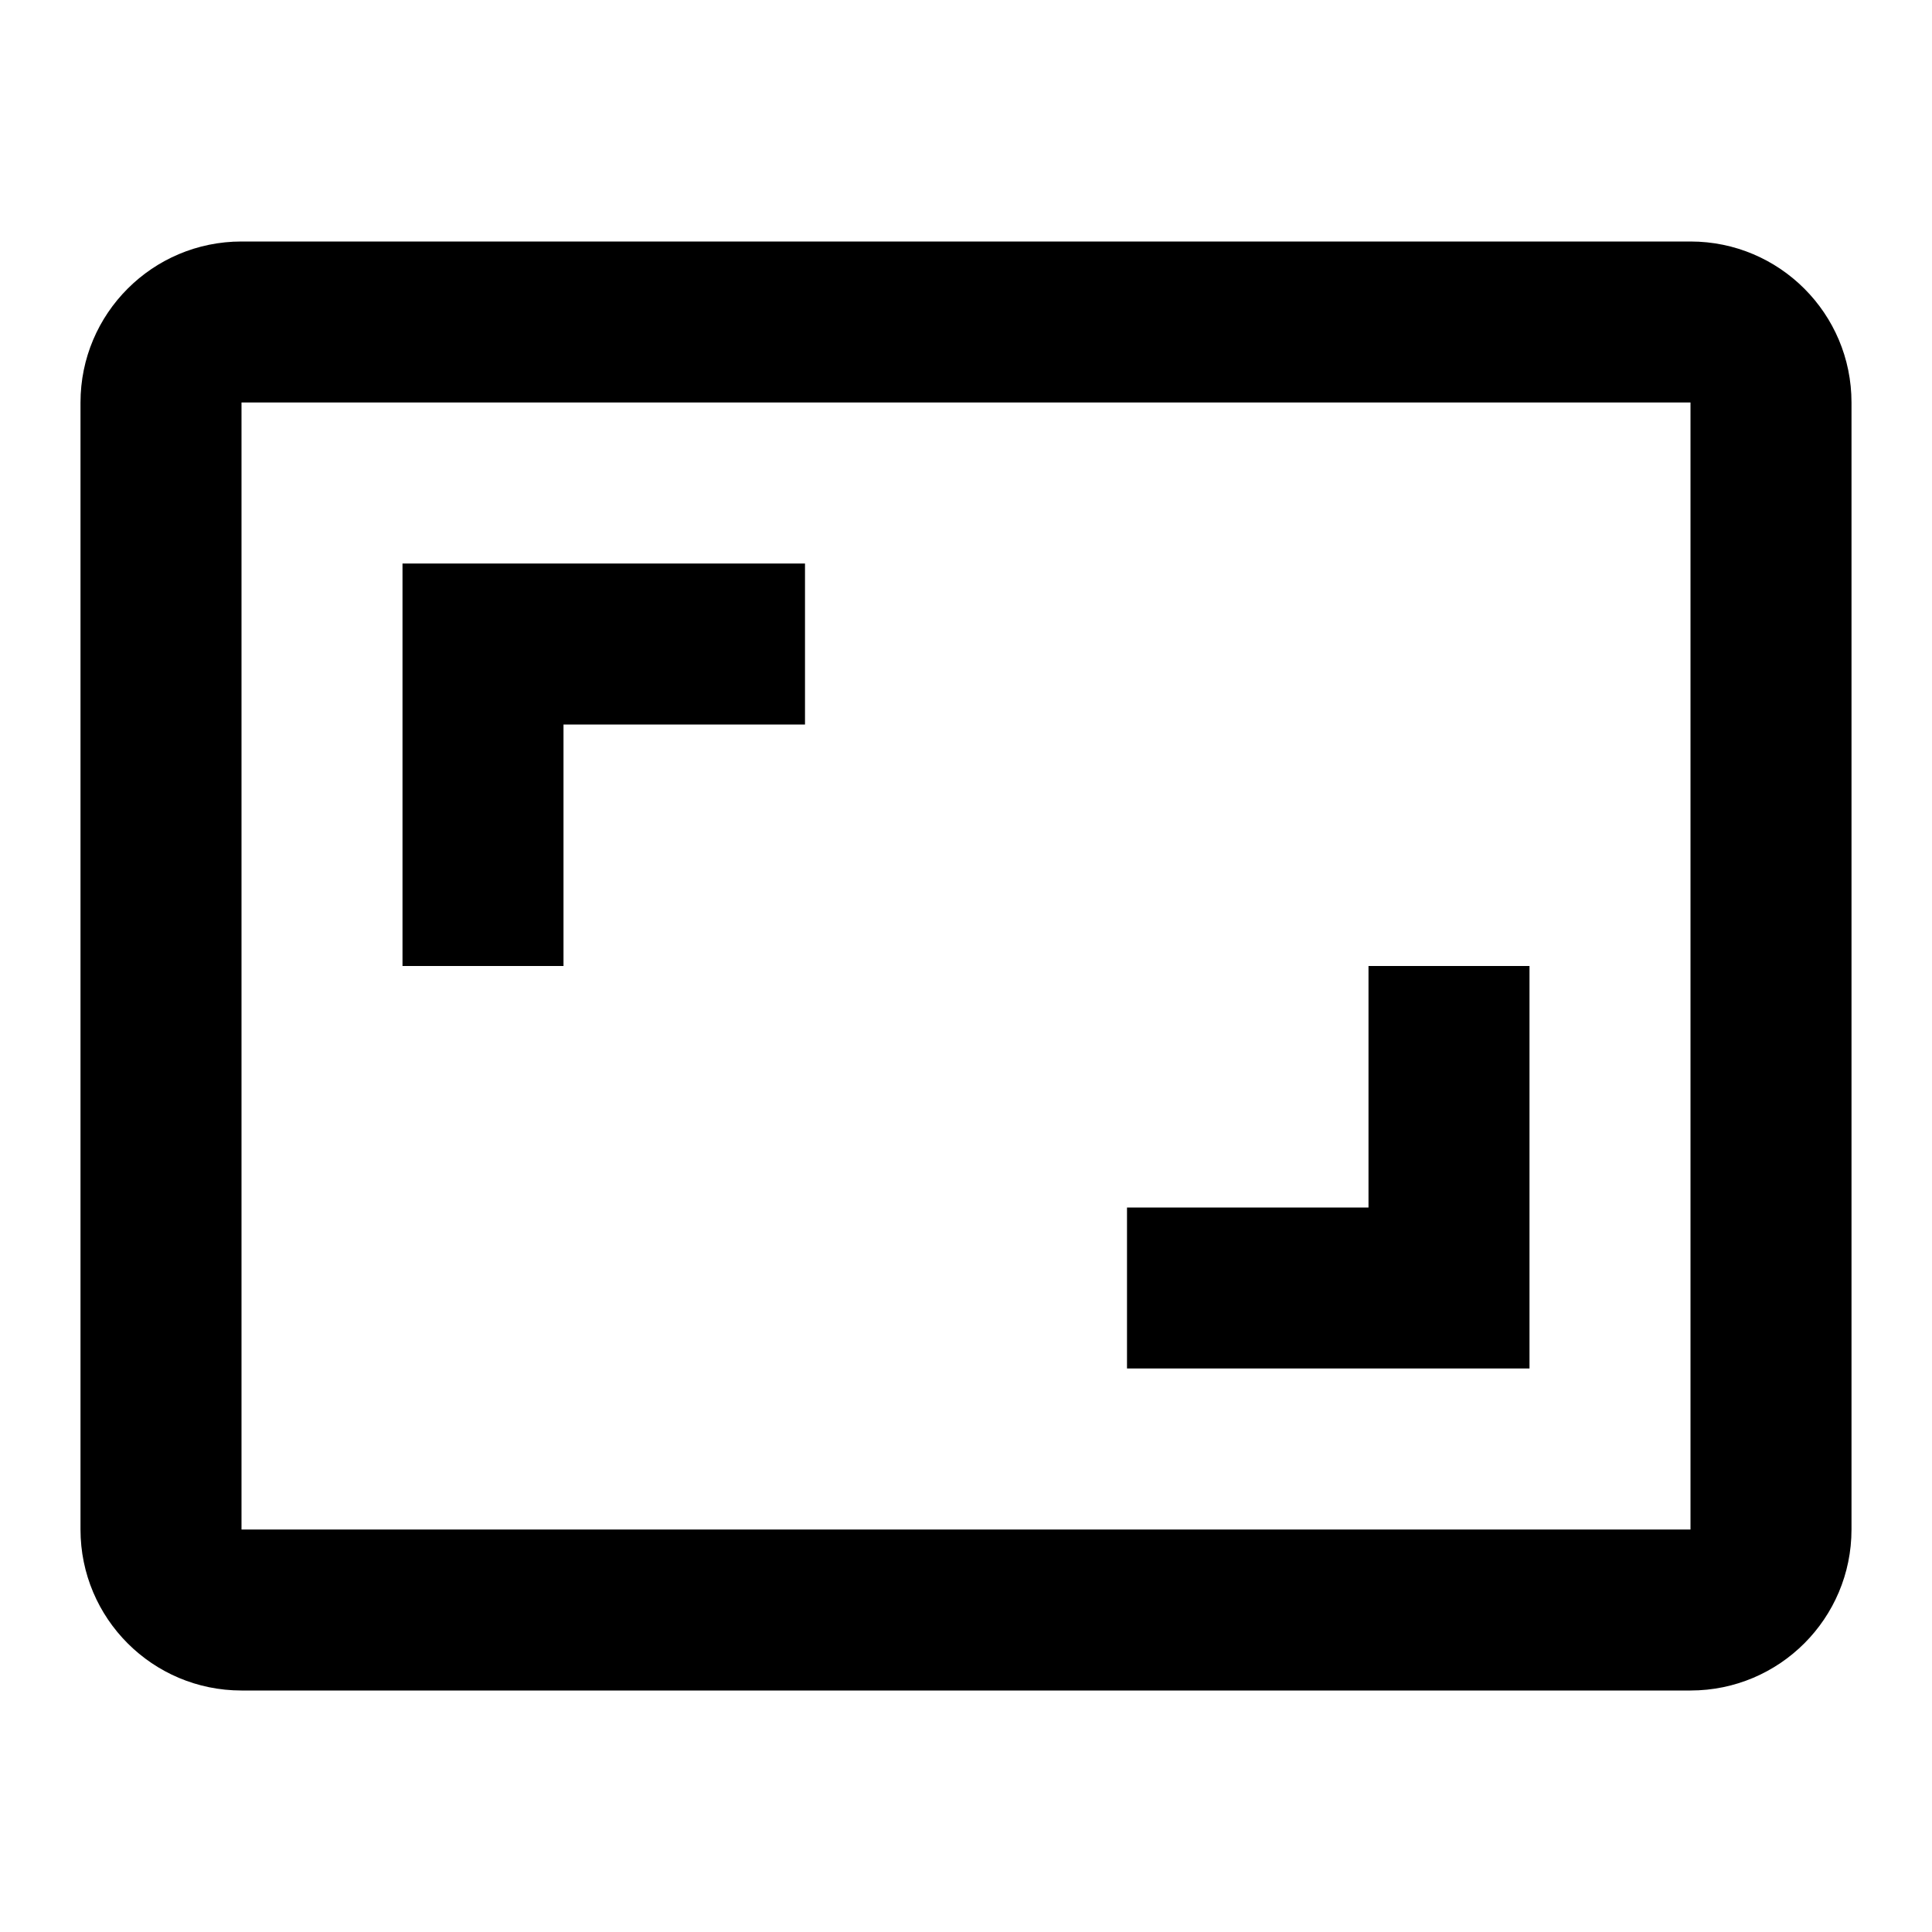
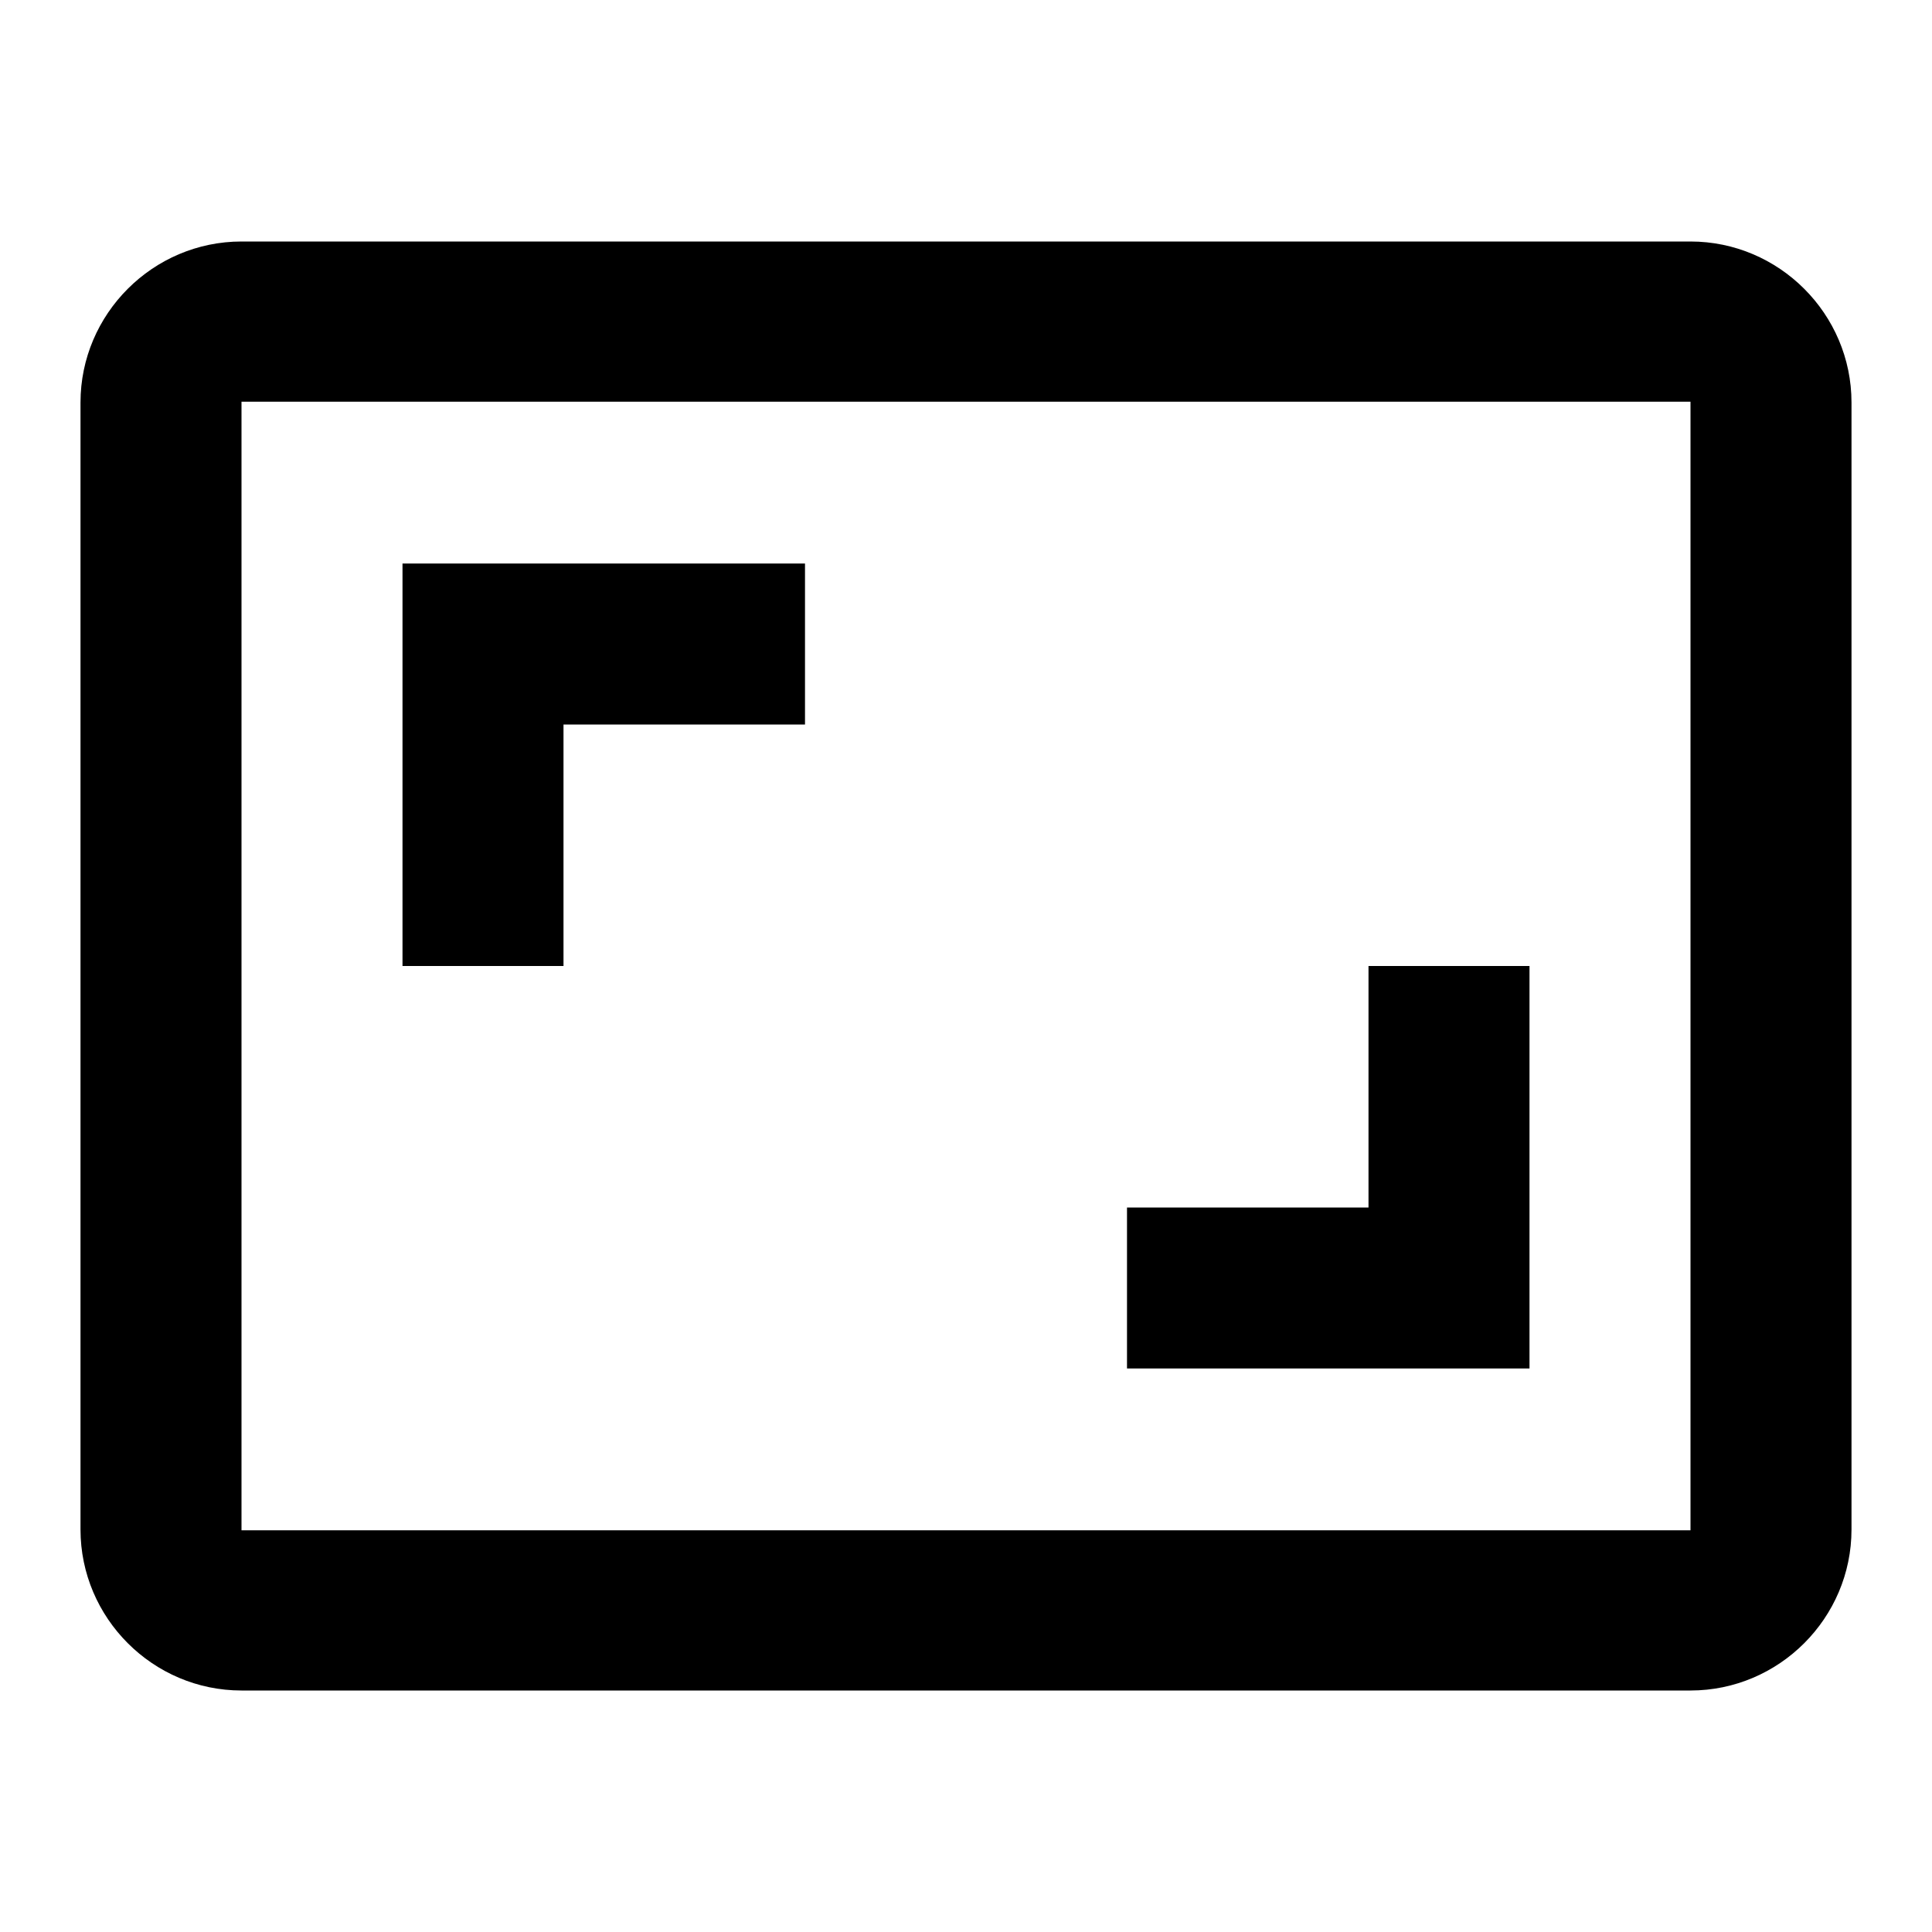
- <svg style="width:24px;height:24px" viewBox="0 0 24 24">
-   <path fill="#000000" d="M19,12H17V15H14V17H19V12M7,9H10V7H5V12H7V9M21,3H3A2,2 0 0,0 1,5V19A2,2 0 0,0 3,21H21A2,2 0 0,0 23,19V5A2,2 0 0,0 21,3M21,19H3V5H21V19Z" />
+ <svg xmlns="http://www.w3.org/2000/svg" width="24" height="24" viewBox="0 0 24 24">
+   <path d="M19 12h-2v3h-3v2h5v-5zM7 9h3V7H5v5h2V9zm14-6H3c-1.1 0-2 .9-2 2v14c0 1.1.9 2 2 2h18c1.1 0 2-.9 2-2V5c0-1.1-.9-2-2-2zm0 16.01H3V4.99h18v14.02z" />
+   <path d="M0 0h24v24H0z" fill="none" />
</svg>
